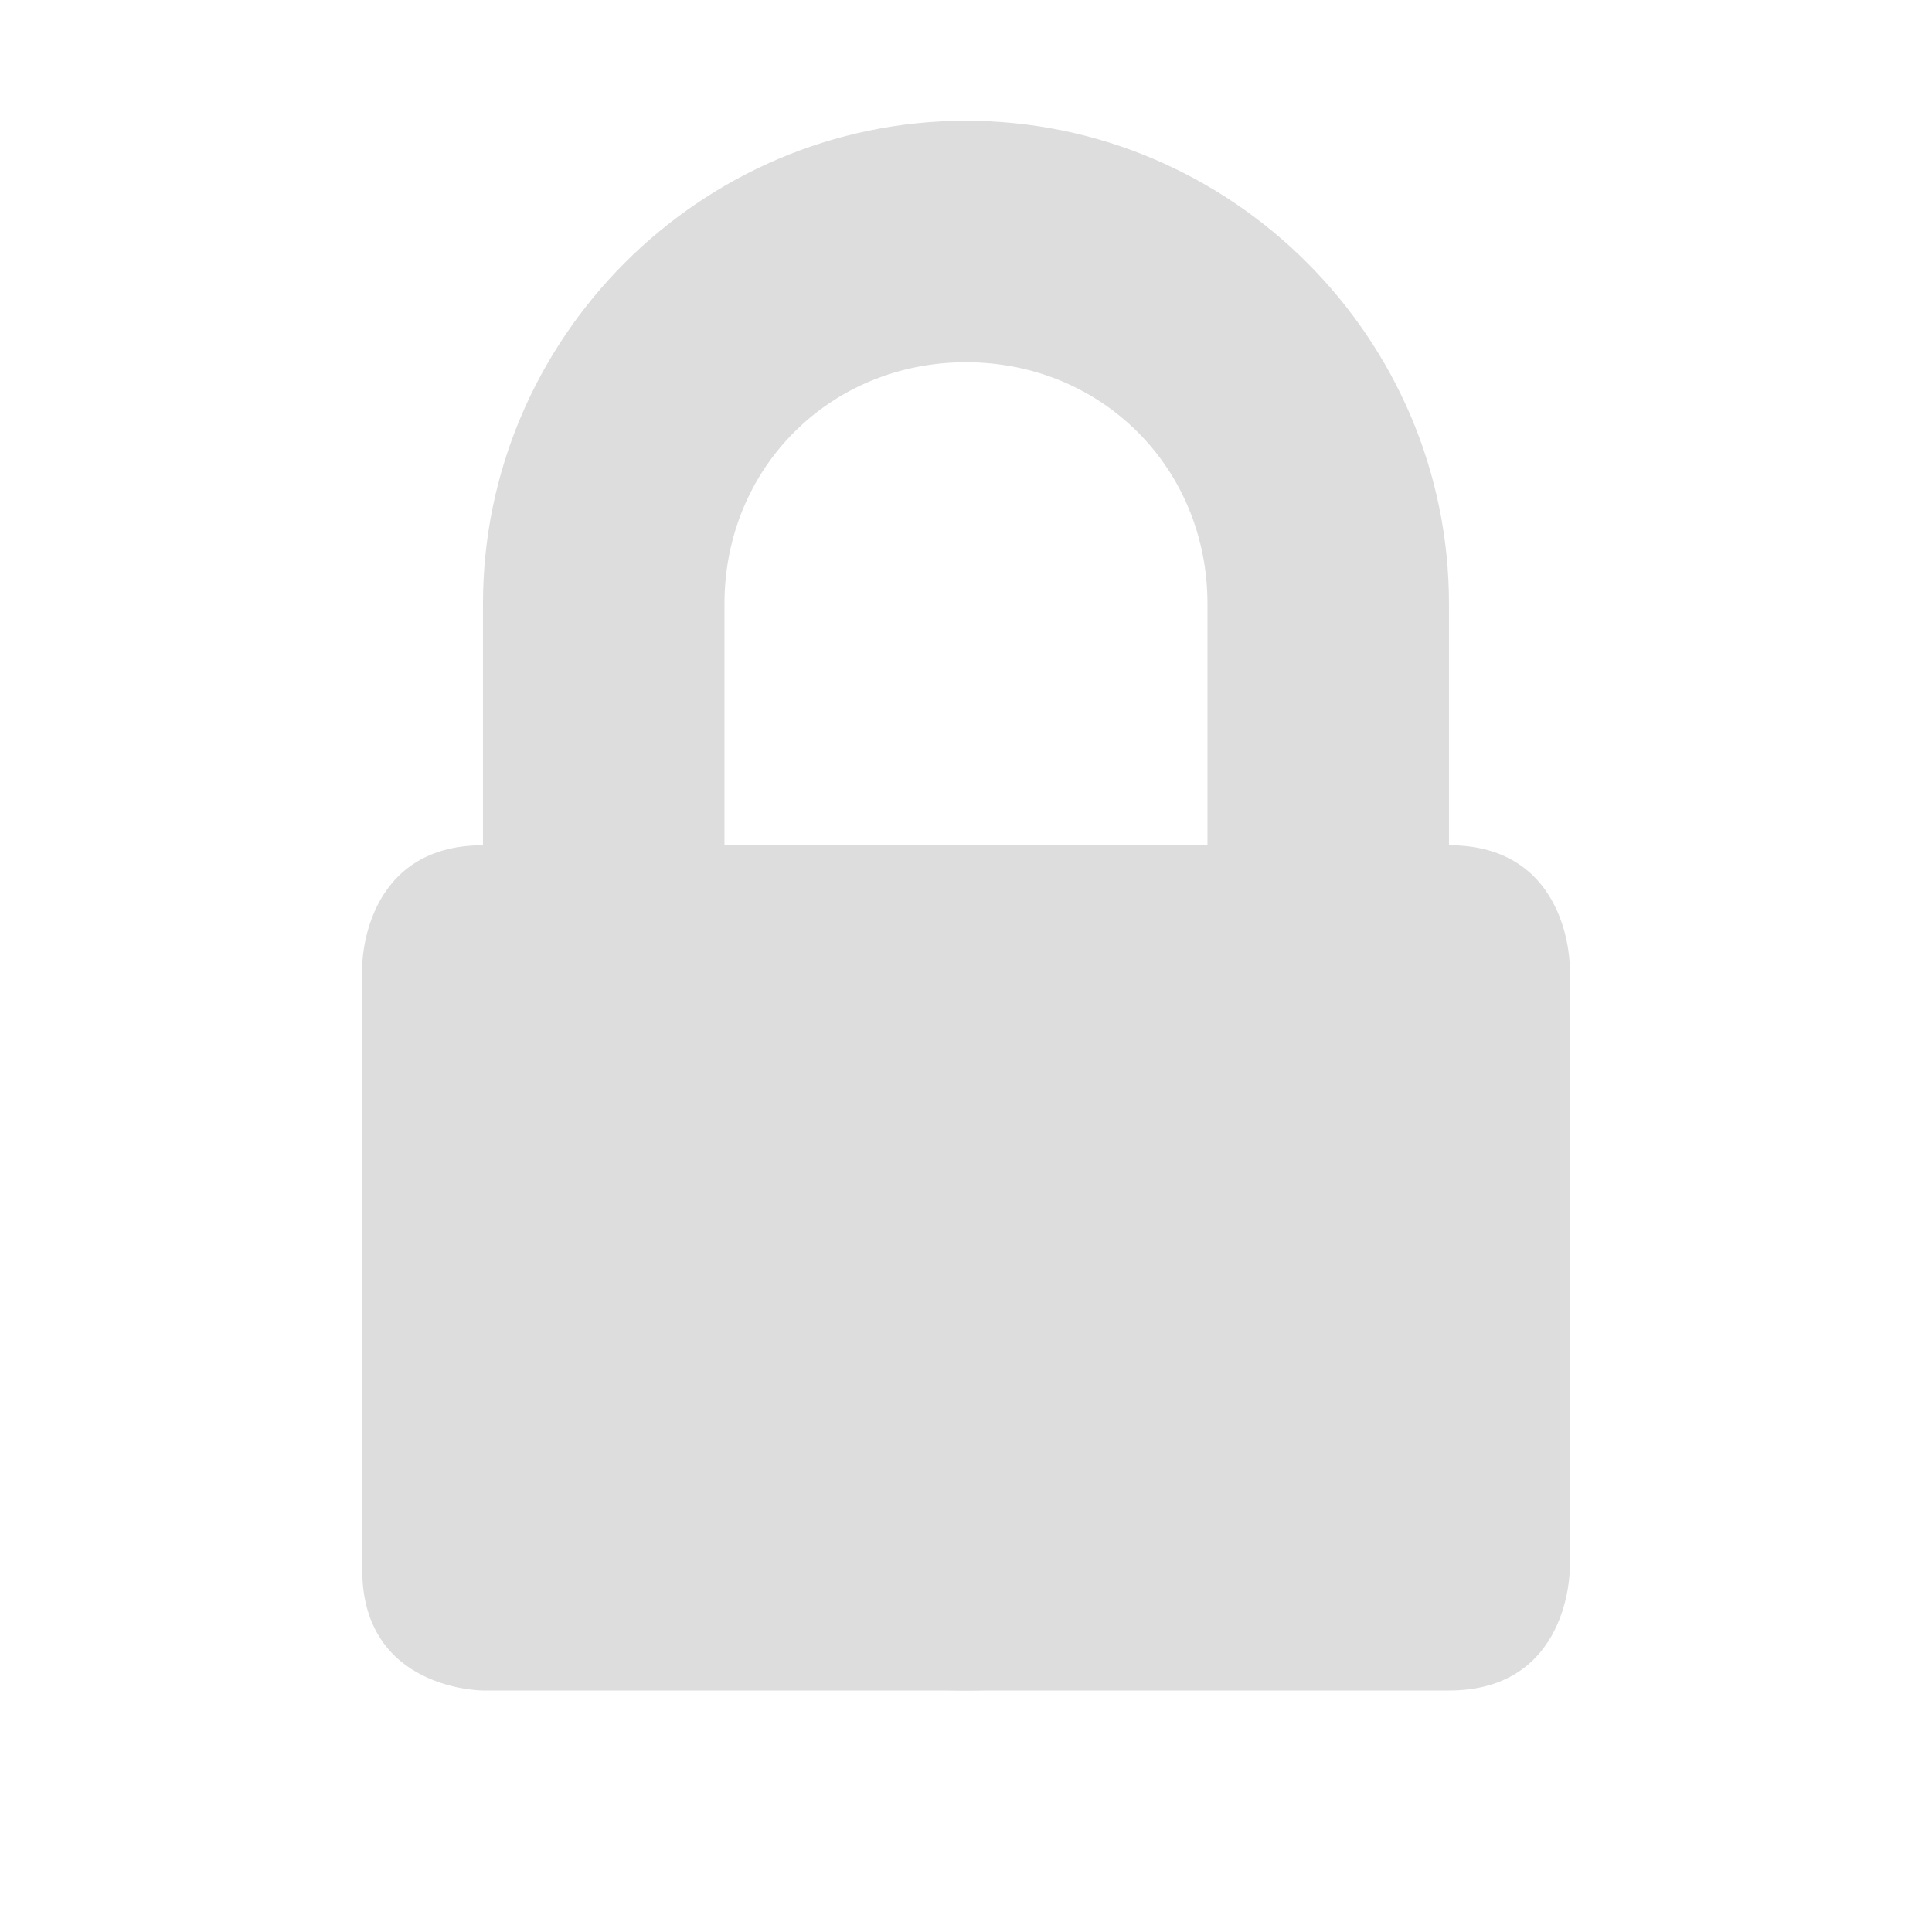
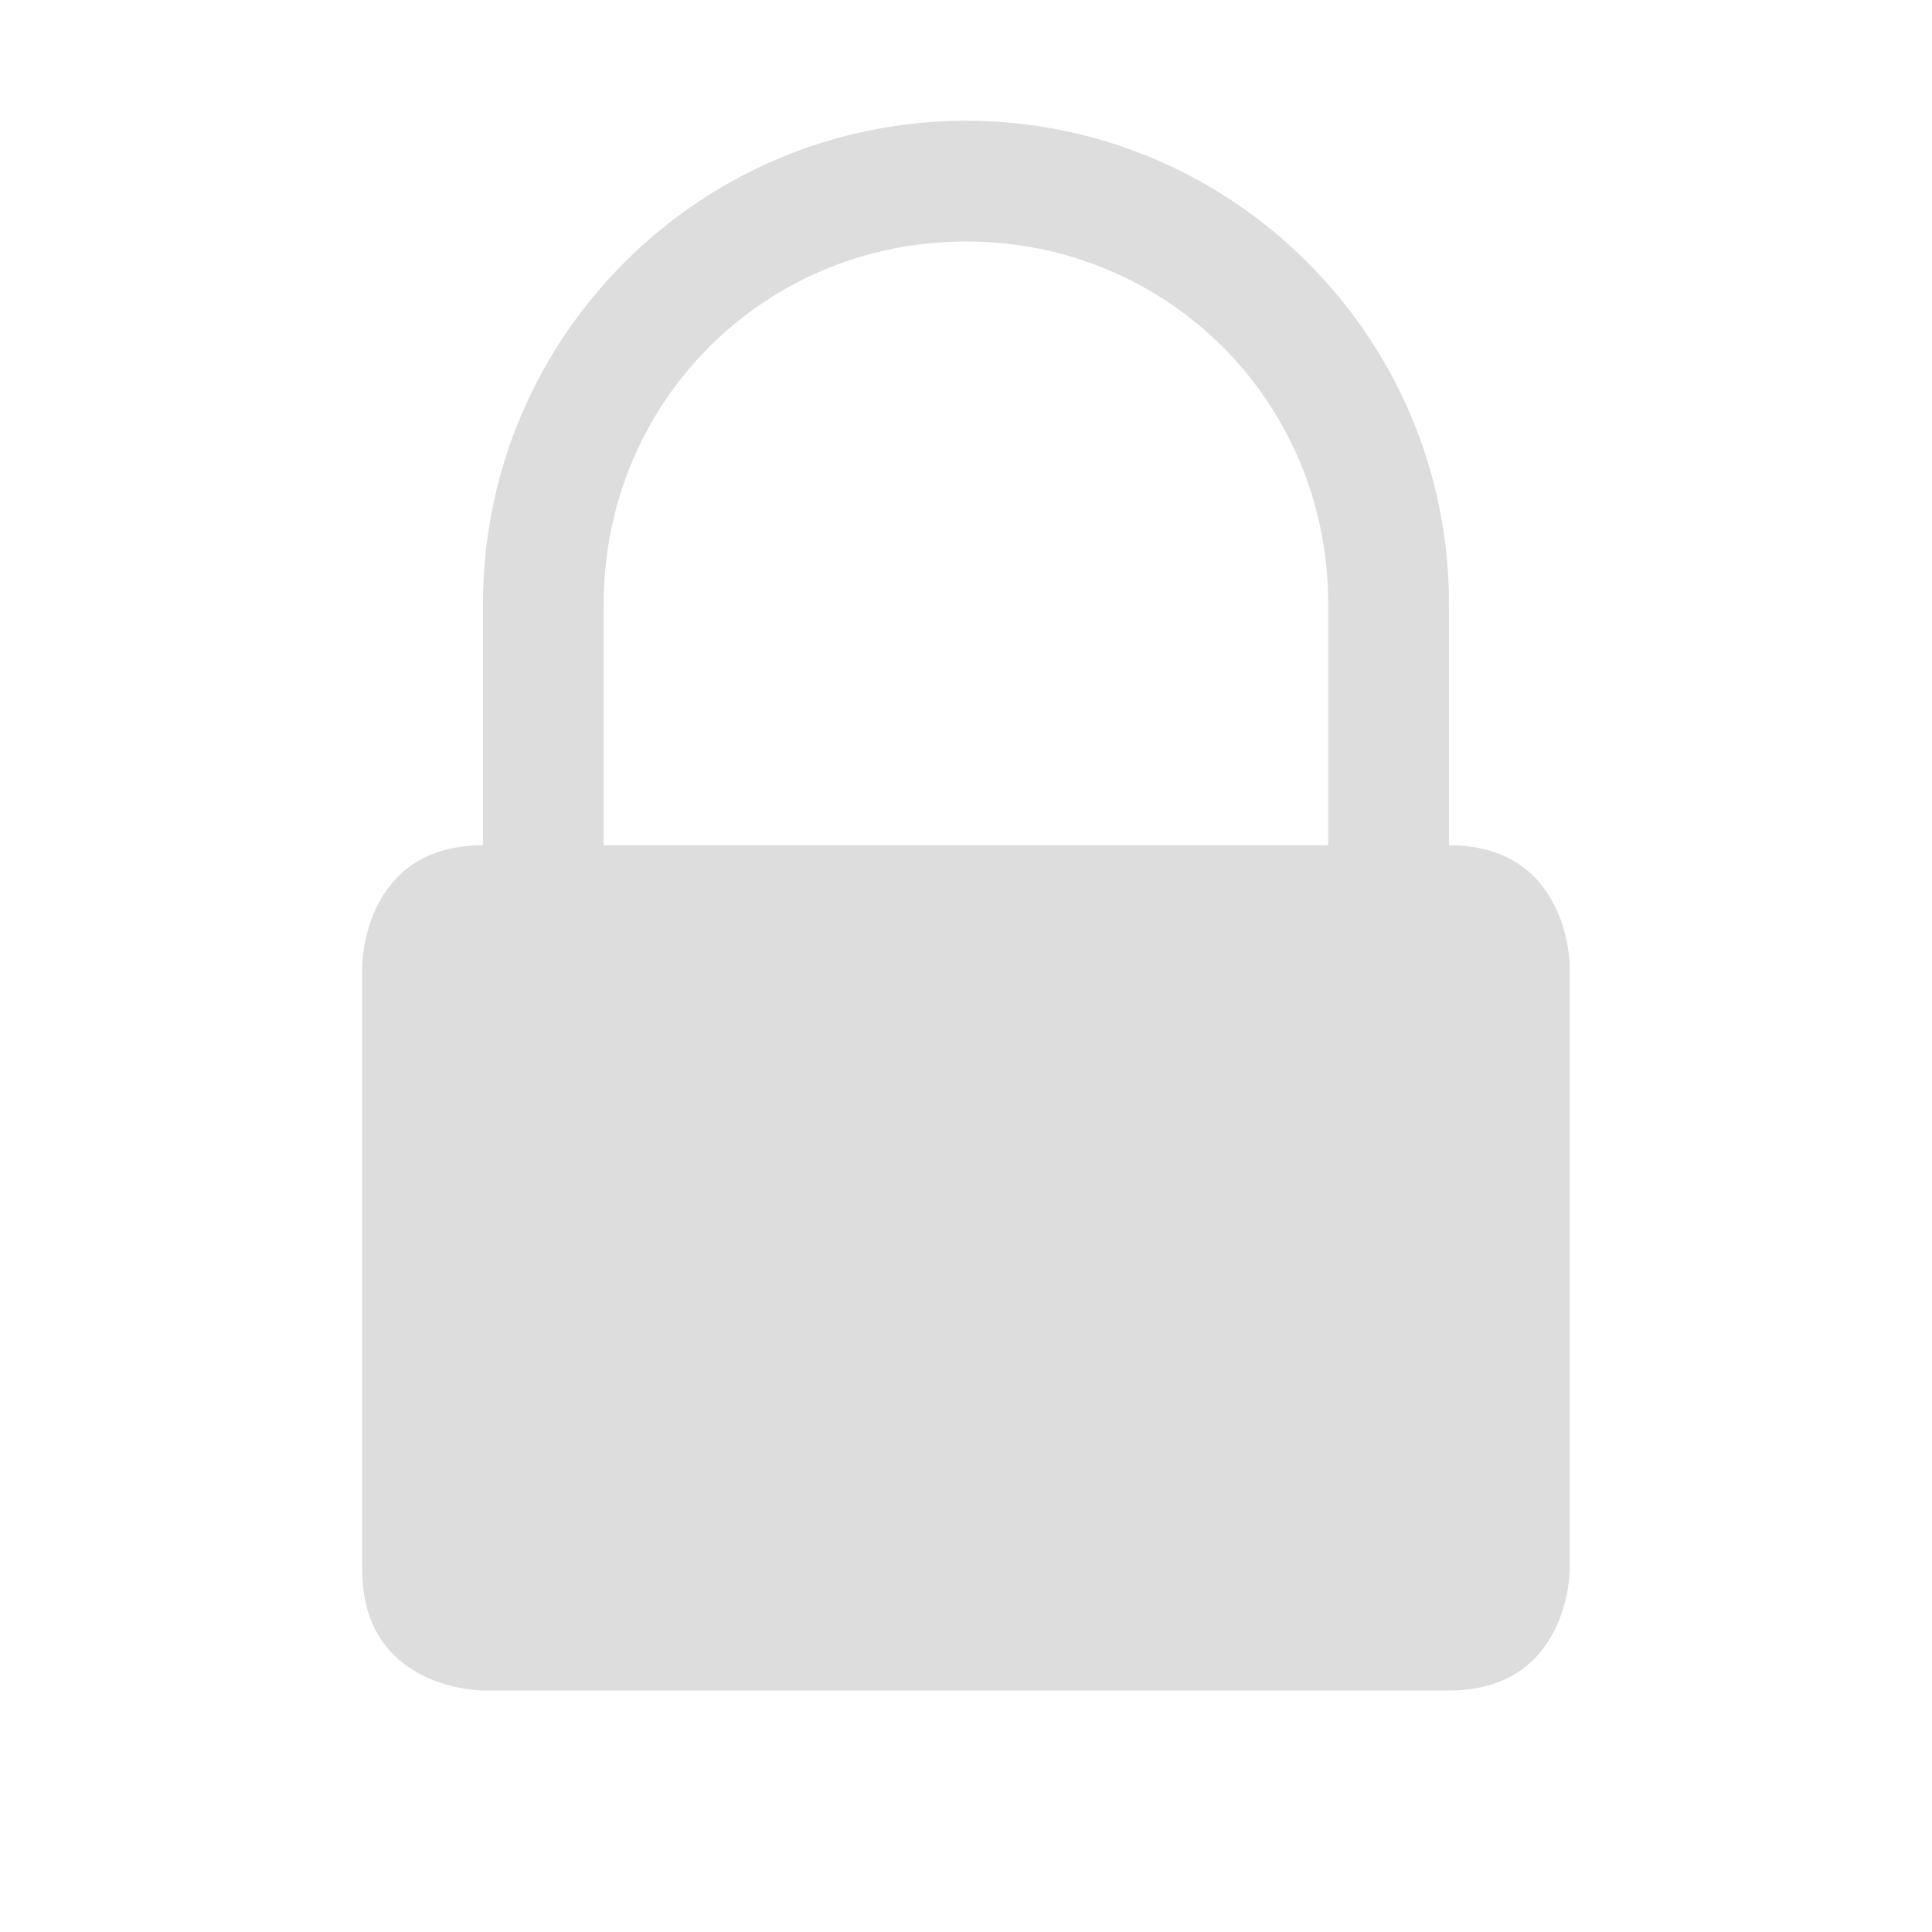
- <svg xmlns="http://www.w3.org/2000/svg" height="16" id="svg7384" version="1.1" width="16">
-   <defs id="defs7386" />
-   <g id="layer9" style="display:inline" transform="translate(-341.0002,353)">
-     <path d="m 345,-346 c -1,0 -1,1 -1,1 l 0,5 c 0,1 1,1 1,1 l 8,0 c 1,0 1,-1 1,-1 l 0,-5 c 0,0 0,-1 -1,-1 z" id="rect4063-0" style="color:#dddddd;fill:#dddddd;fill-opacity:1;fill-rule:nonzero;stroke:none;stroke-width:2;marker:none;visibility:visible;display:inline;overflow:visible" />
-     <path d="m 349,-352 c -2.199,0 -4,1.801 -4,4 l 0,5 c 0,2.199 1.801,4 4,4 2.199,0 4,-1.801 4,-4 l 0,-5 c 0,-2.199 -1.801,-4 -4,-4 z m 0,2 c 1.125,0 2,0.875 2,2 l 0,5 c 0,1.125 -0.875,2 -2,2 -1.125,0 -2,-0.875 -2,-2 l 0,-5 c 0,-1.125 0.875,-2 2,-2 z" id="rect7027" style="font-size:medium;font-style:normal;font-variant:normal;font-weight:normal;font-stretch:normal;text-indent:0;text-align:start;text-decoration:none;line-height:normal;letter-spacing:normal;word-spacing:normal;text-transform:none;direction:ltr;block-progression:tb;writing-mode:lr-tb;text-anchor:start;baseline-shift:baseline;color:#dddddd;fill:#dddddd;fill-opacity:1;stroke:none;stroke-width:2;marker:none;visibility:visible;display:inline;overflow:visible;enable-background:accumulate;font-family:Sans;-inkscape-font-specification:Sans" />
+ <svg xmlns="http://www.w3.org/2000/svg" xmlns:ns1="http://www.openswatchbook.org/uri/2009/osb" xmlns:xlink="http://www.w3.org/1999/xlink" height="16" id="svg7384" style="enable-background:new" version="1.1" width="16">
+   <defs id="defs7386">
+     <linearGradient id="linearGradient5606" ns1:paint="solid">
+       <stop id="stop5608" offset="0" style="stop-color:#000000;stop-opacity:1;" />
+     </linearGradient>
+     <filter color-interpolation-filters="sRGB" id="filter7554">
+       <feBlend id="feBlend7556" in2="BackgroundImage" mode="darken" />
+     </filter>
+     <linearGradient gradientTransform="matrix(0.08112299,0,0,0.07855526,540.8143,254.8467)" gradientUnits="userSpaceOnUse" xlink:href="#linearGradient3785" id="linearGradient3189" x1="365.512" x2="365.978" y1="408.397" y2="520.171" />
+     <linearGradient id="linearGradient3785">
+       <stop id="stop3787" offset="0" style="stop-color:#384880;stop-opacity:1;" />
+       <stop id="stop3789" offset="1" style="stop-color:#000000;stop-opacity:1;" />
+     </linearGradient>
+   </defs>
+   <g id="layer9" style="display:inline" transform="translate(-341.0002,171)">
+     <path d="m 345,-164 c -1,0 -1,1 -1,1 l 0,5 c 0,1 1,1 1,1 l 8,0 c 1,0 1,-1 1,-1 l 0,-5 c 0,0 0,-1 -1,-1 z" id="path5833" style="color:#dddddd;fill:#dddddd;fill-opacity:1;fill-rule:nonzero;stroke:none;stroke-width:2;marker:none;visibility:visible;display:inline;overflow:visible" />
+     <path d="m 349,-170 c -2.207,0 -4,1.793 -4,4 l 0,4 c 0,2.207 1.793,4 4,4 2.207,0 4,-1.793 4,-4 l 0,-4 c 0,-2.207 -1.793,-4 -4,-4 z m 0,1 c 1.671,0 3,1.329 3,3 l 0,4 c 0,1.671 -1.329,3 -3,3 -1.671,0 -3,-1.329 -3,-3 l 0,-4 c 0,-1.671 1.329,-3 3,-3 z" id="path5835" style="font-size:medium;font-style:normal;font-variant:normal;font-weight:normal;font-stretch:normal;text-indent:0;text-align:start;text-decoration:none;line-height:normal;letter-spacing:normal;word-spacing:normal;text-transform:none;direction:ltr;block-progression:tb;writing-mode:lr-tb;text-anchor:start;baseline-shift:baseline;color:#dddddd;fill:#dddddd;fill-opacity:1;stroke:none;stroke-width:1;marker:none;visibility:visible;display:inline;overflow:visible;enable-background:accumulate;font-family:Sans;-inkscape-font-specification:Sans" />
  </g>
-   <g id="layer10" style="display:inline" transform="translate(-341.0002,353)" />
-   <g id="layer11" style="display:inline" transform="translate(-341.0002,353)" />
-   <g id="layer1" transform="translate(-100,-264)" />
-   <g id="layer14" style="display:inline" transform="translate(-341.0002,353)" />
-   <g id="layer15" style="display:inline" transform="translate(-341.0002,353)" />
-   <g id="g71291" style="display:inline" transform="translate(-341.0002,353)" />
-   <g id="g4953" style="display:inline" transform="translate(-341.0002,353)" />
-   <g id="layer12" style="display:inline" transform="translate(-341.0002,353)" />
+   <g id="layer10" style="display:inline;filter:url(#filter7554)" transform="translate(-341.0002,171)" />
+   <g id="layer1" style="display:inline" transform="translate(-100,-446)" />
+   <g id="layer14" style="display:inline" transform="translate(-341.0002,171)" />
+   <g id="layer15" style="display:inline" transform="translate(-341.0002,171)" />
+   <g id="g71291" style="display:inline" transform="translate(-341.0002,171)" />
+   <g id="layer12" style="display:inline" transform="translate(-341.0002,171)" />
</svg>
